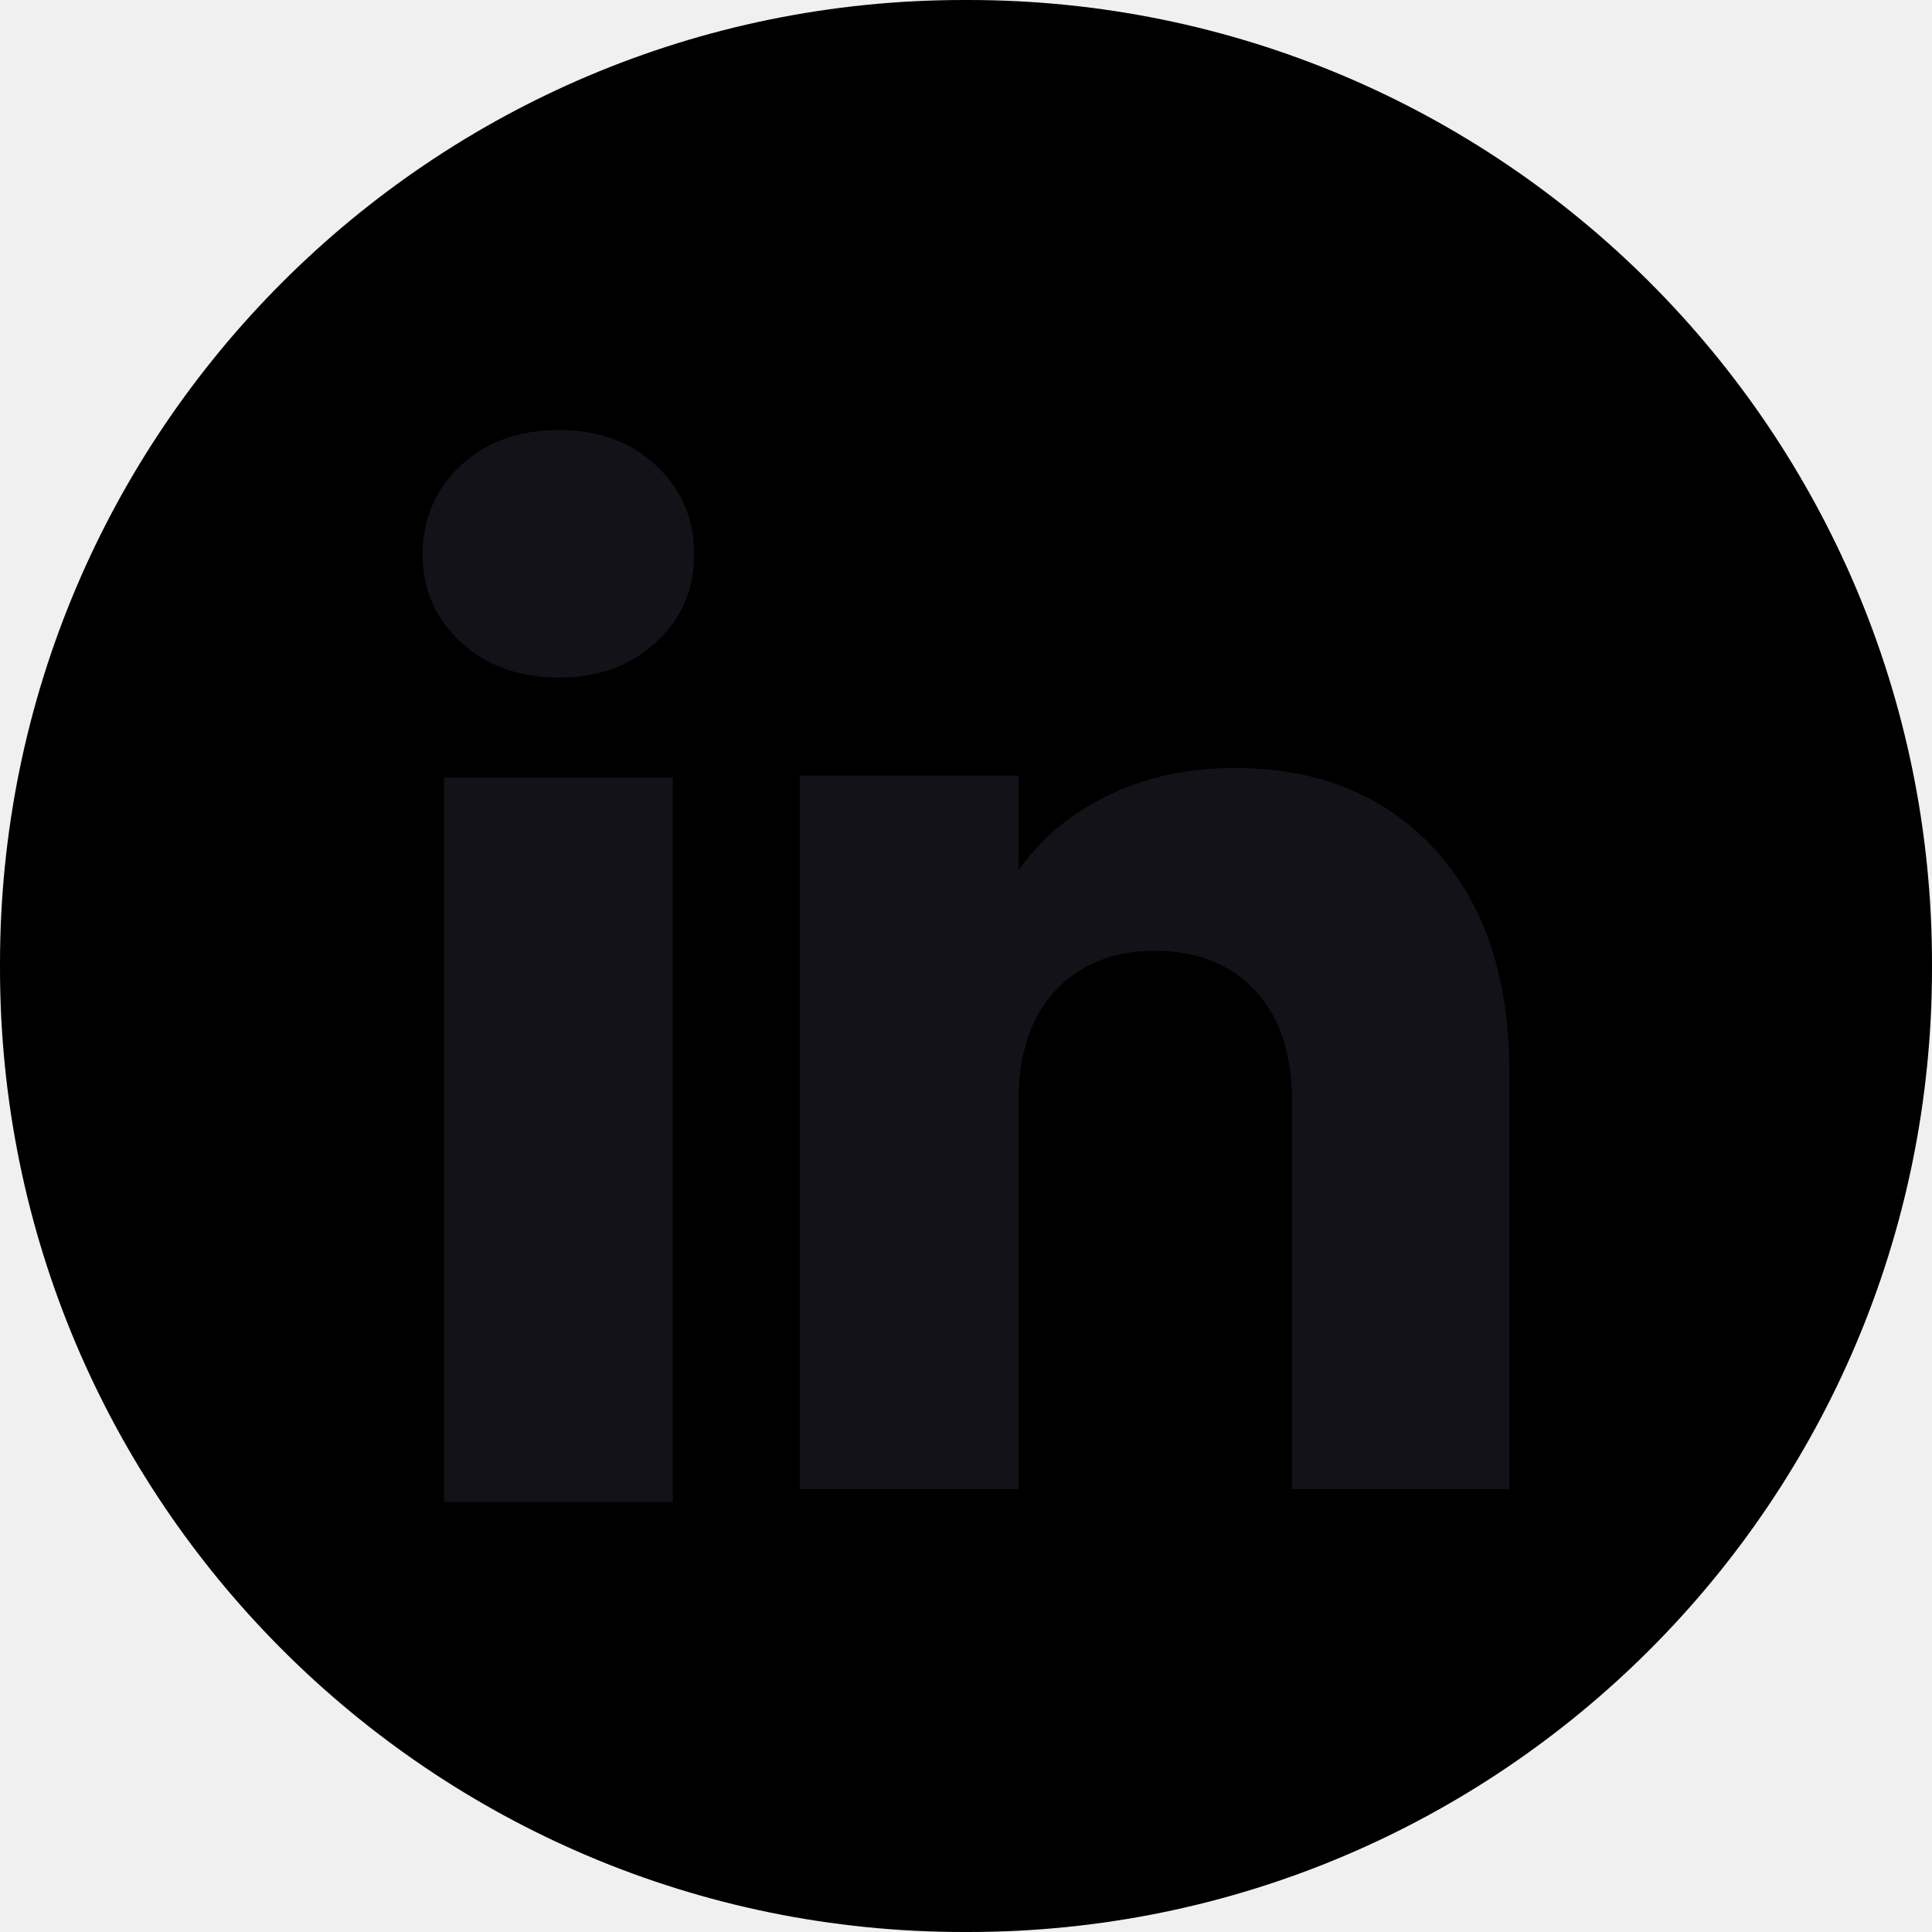
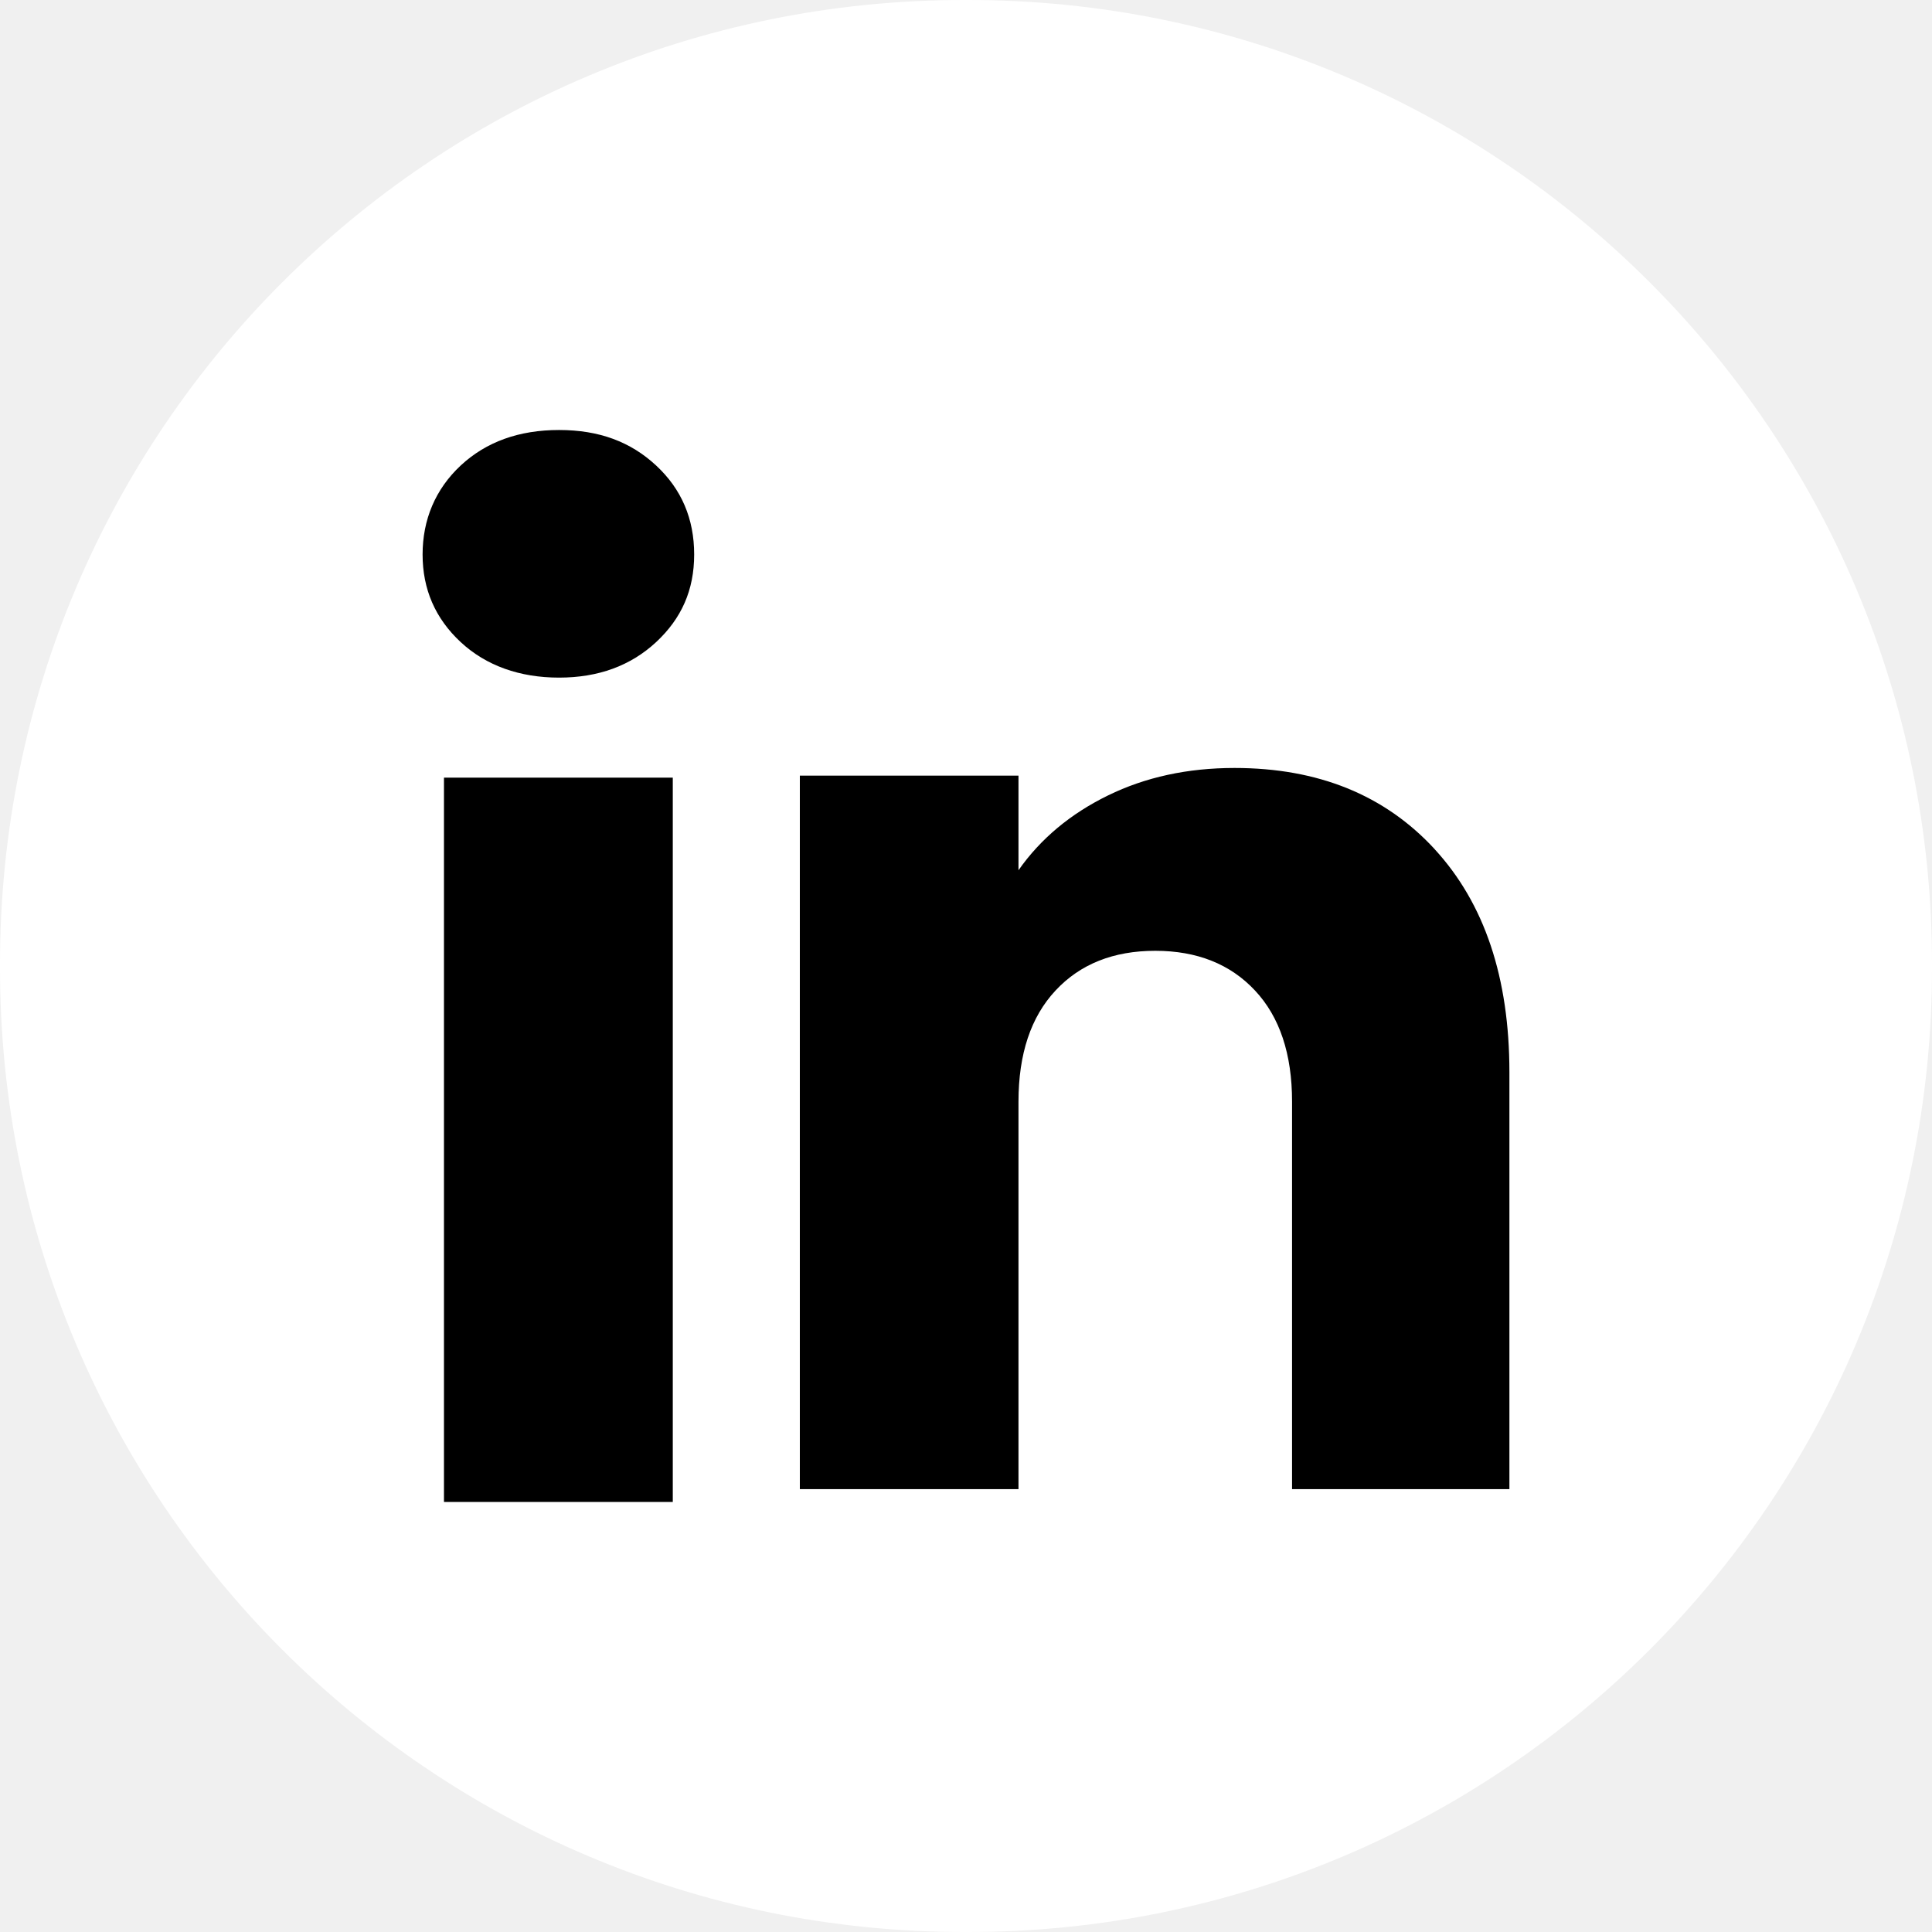
<svg xmlns="http://www.w3.org/2000/svg" width="30" height="30" viewBox="0 0 30 30" fill="none">
-   <path d="M15.034 0H14.966C6.7 0 0 6.7 0 14.966V15.034C0 23.3 6.7 30 14.966 30H15.034C23.3 30 30 23.3 30 15.034V14.966C30 6.7 23.3 0 15.034 0Z" fill="currentColor" />
-   <path d="M7.154 9.971C6.759 9.604 6.562 9.15 6.562 8.61C6.562 8.07 6.76 7.596 7.154 7.228C7.549 6.861 8.058 6.677 8.681 6.677C9.305 6.677 9.793 6.861 10.188 7.228C10.583 7.595 10.779 8.056 10.779 8.61C10.779 9.164 10.582 9.604 10.188 9.971C9.792 10.338 9.291 10.522 8.681 10.522C8.072 10.522 7.549 10.338 7.154 9.971ZM10.447 12.075V23.322H6.894V12.075H10.447Z" fill="#121218" />
-   <path d="M22.277 13.186C23.051 14.027 23.438 15.181 23.438 16.651V23.123H20.063V17.107C20.063 16.366 19.871 15.79 19.487 15.38C19.104 14.97 18.586 14.764 17.939 14.764C17.291 14.764 16.774 14.969 16.391 15.38C16.007 15.79 15.815 16.366 15.815 17.107V23.123H12.42V12.044H15.815V13.513C16.159 13.023 16.622 12.637 17.204 12.352C17.787 12.067 18.441 11.925 19.17 11.925C20.467 11.925 21.503 12.345 22.277 13.185V13.186Z" fill="#121218" />
+   <path d="M15.034 0H14.966C6.7 0 0 6.7 0 14.966V15.034C0 23.3 6.7 30 14.966 30H15.034C23.3 30 30 23.3 30 15.034V14.966C30 6.7 23.3 0 15.034 0Z" fill="white" />
+   <path d="M7.154 9.971C6.759 9.604 6.562 9.15 6.562 8.61C6.562 8.07 6.76 7.596 7.154 7.228C7.549 6.861 8.058 6.677 8.681 6.677C9.305 6.677 9.793 6.861 10.188 7.228C10.583 7.595 10.779 8.056 10.779 8.61C10.779 9.164 10.582 9.604 10.188 9.971C9.792 10.338 9.291 10.522 8.681 10.522C8.072 10.522 7.549 10.338 7.154 9.971ZM10.447 12.075V23.322H6.894V12.075H10.447Z" fill="currentColor" />
+   <path d="M22.277 13.186C23.051 14.027 23.438 15.181 23.438 16.651V23.123H20.063V17.107C20.063 16.366 19.871 15.79 19.487 15.38C19.104 14.97 18.586 14.764 17.939 14.764C17.291 14.764 16.774 14.969 16.391 15.38C16.007 15.79 15.815 16.366 15.815 17.107V23.123H12.42V12.044H15.815V13.513C16.159 13.023 16.622 12.637 17.204 12.352C17.787 12.067 18.441 11.925 19.17 11.925C20.467 11.925 21.503 12.345 22.277 13.185V13.186Z" fill="currentColor" />
</svg>
